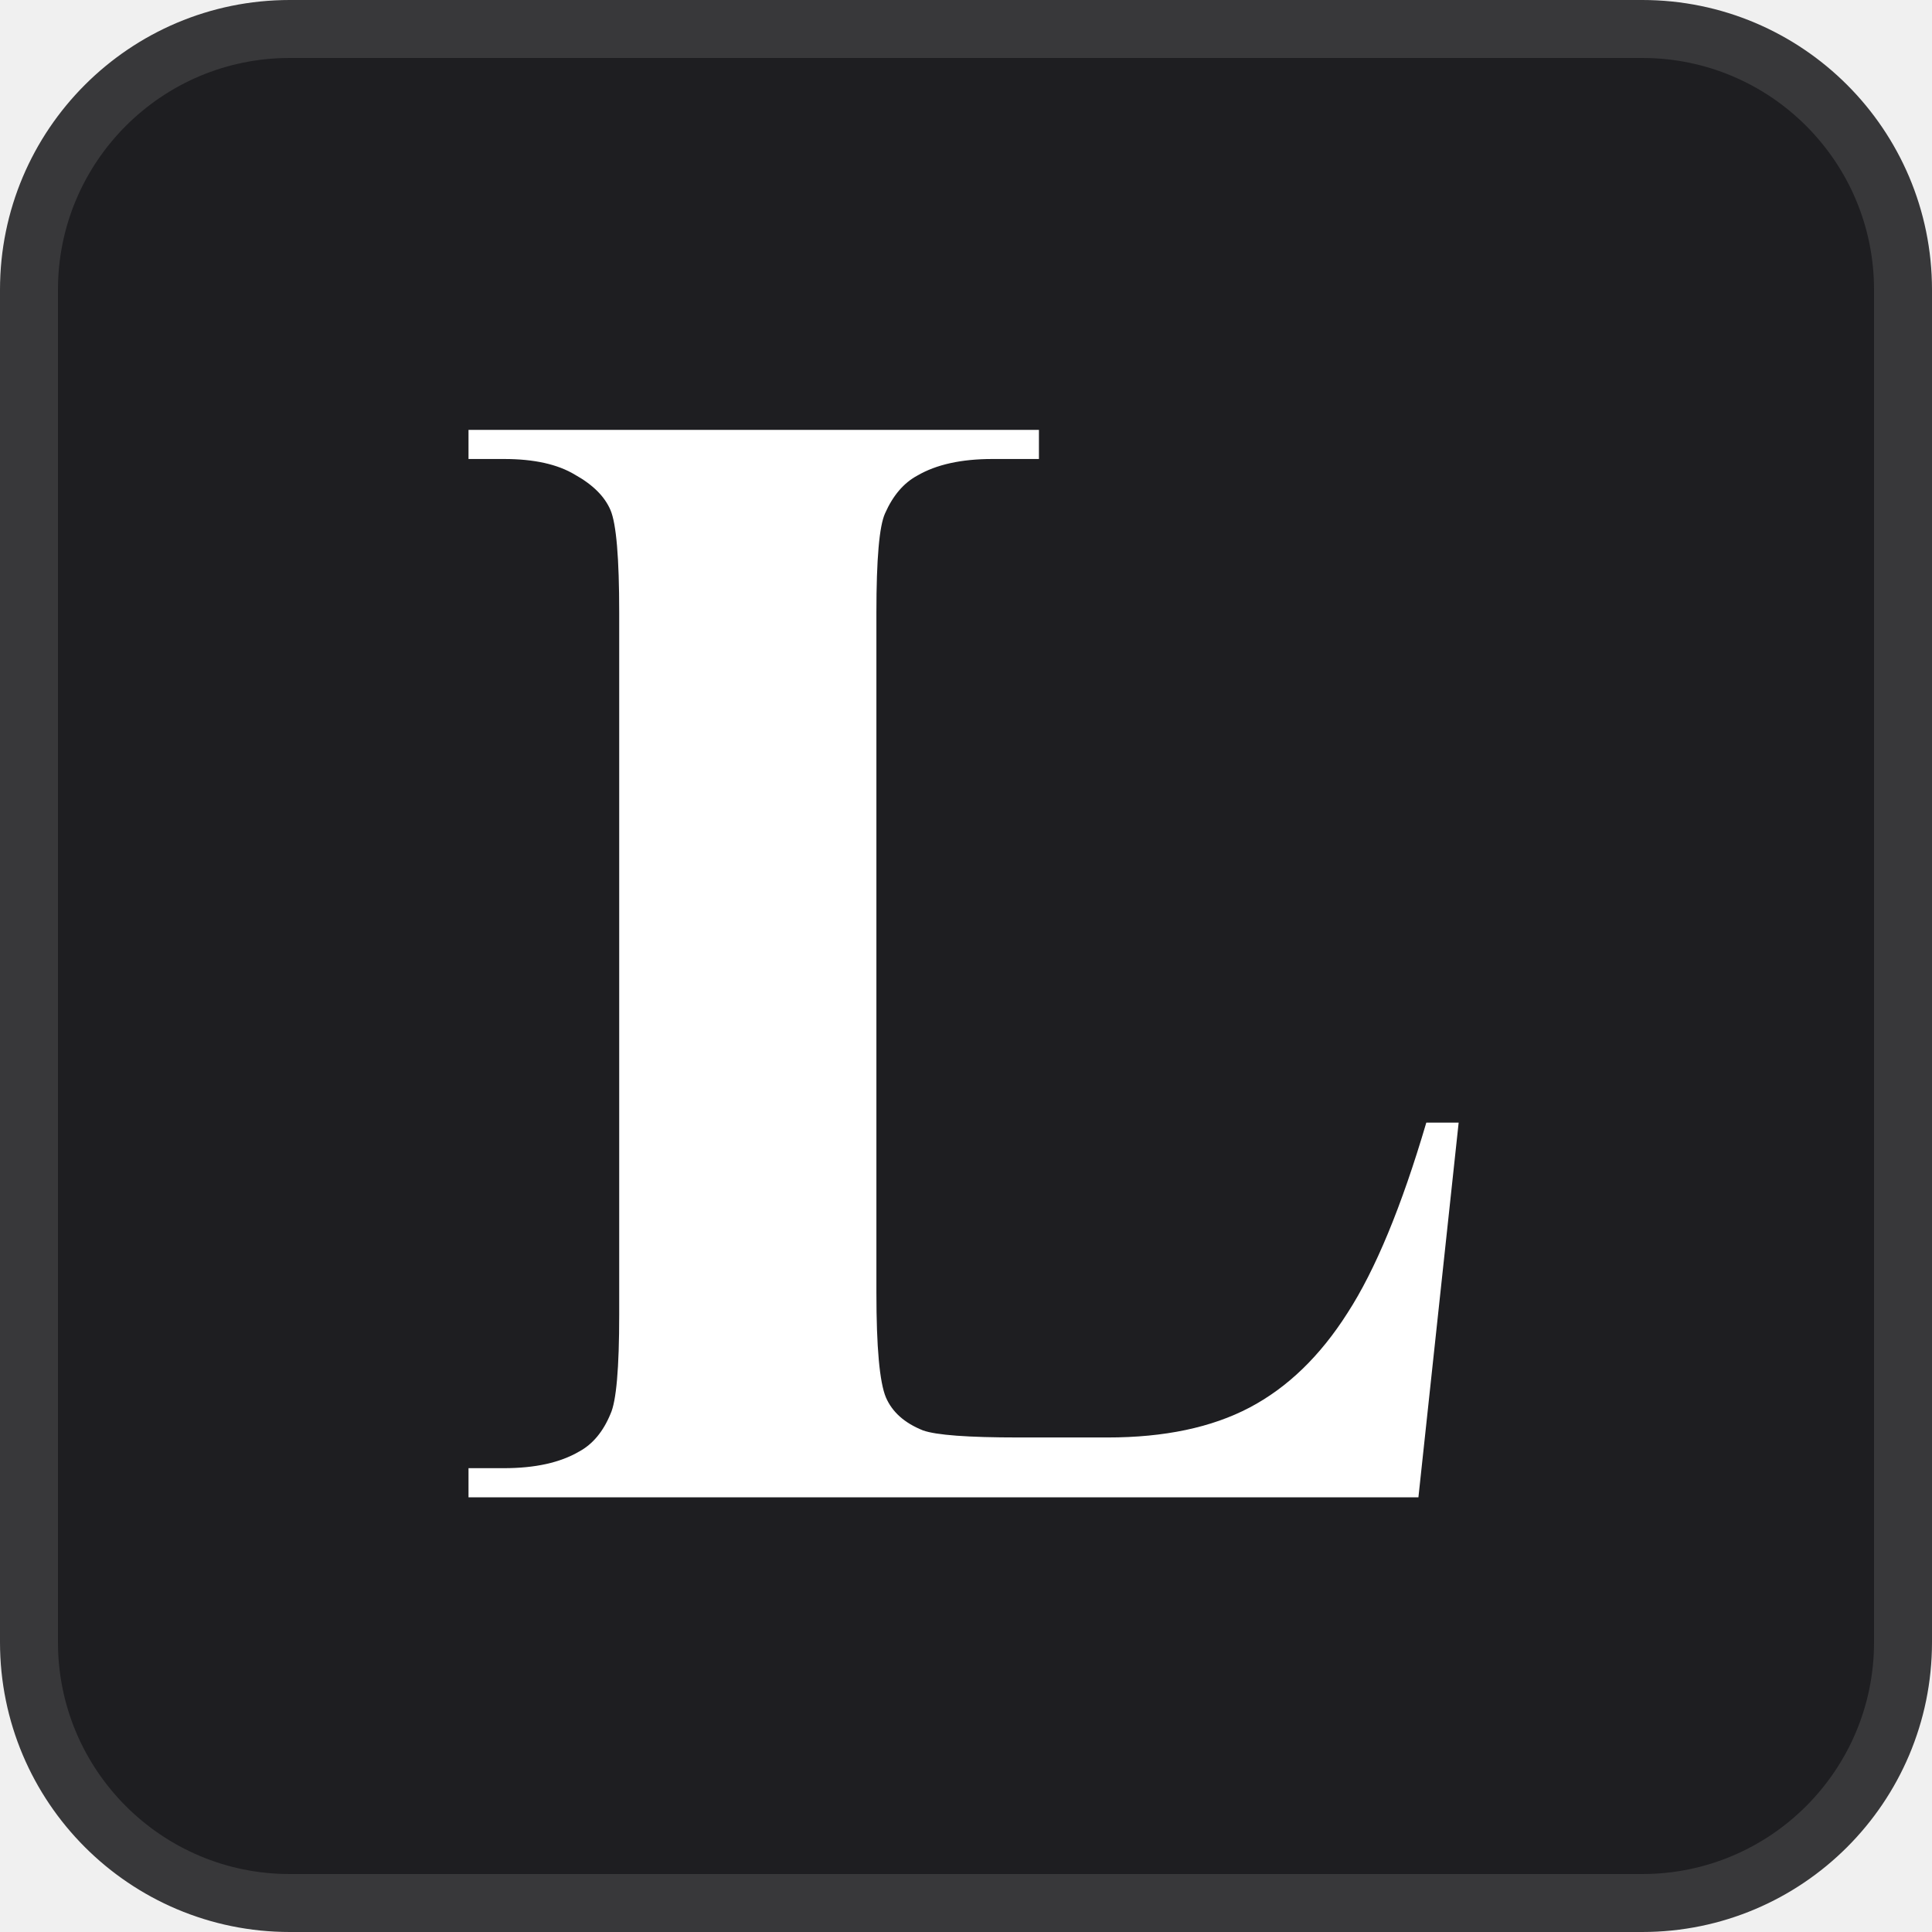
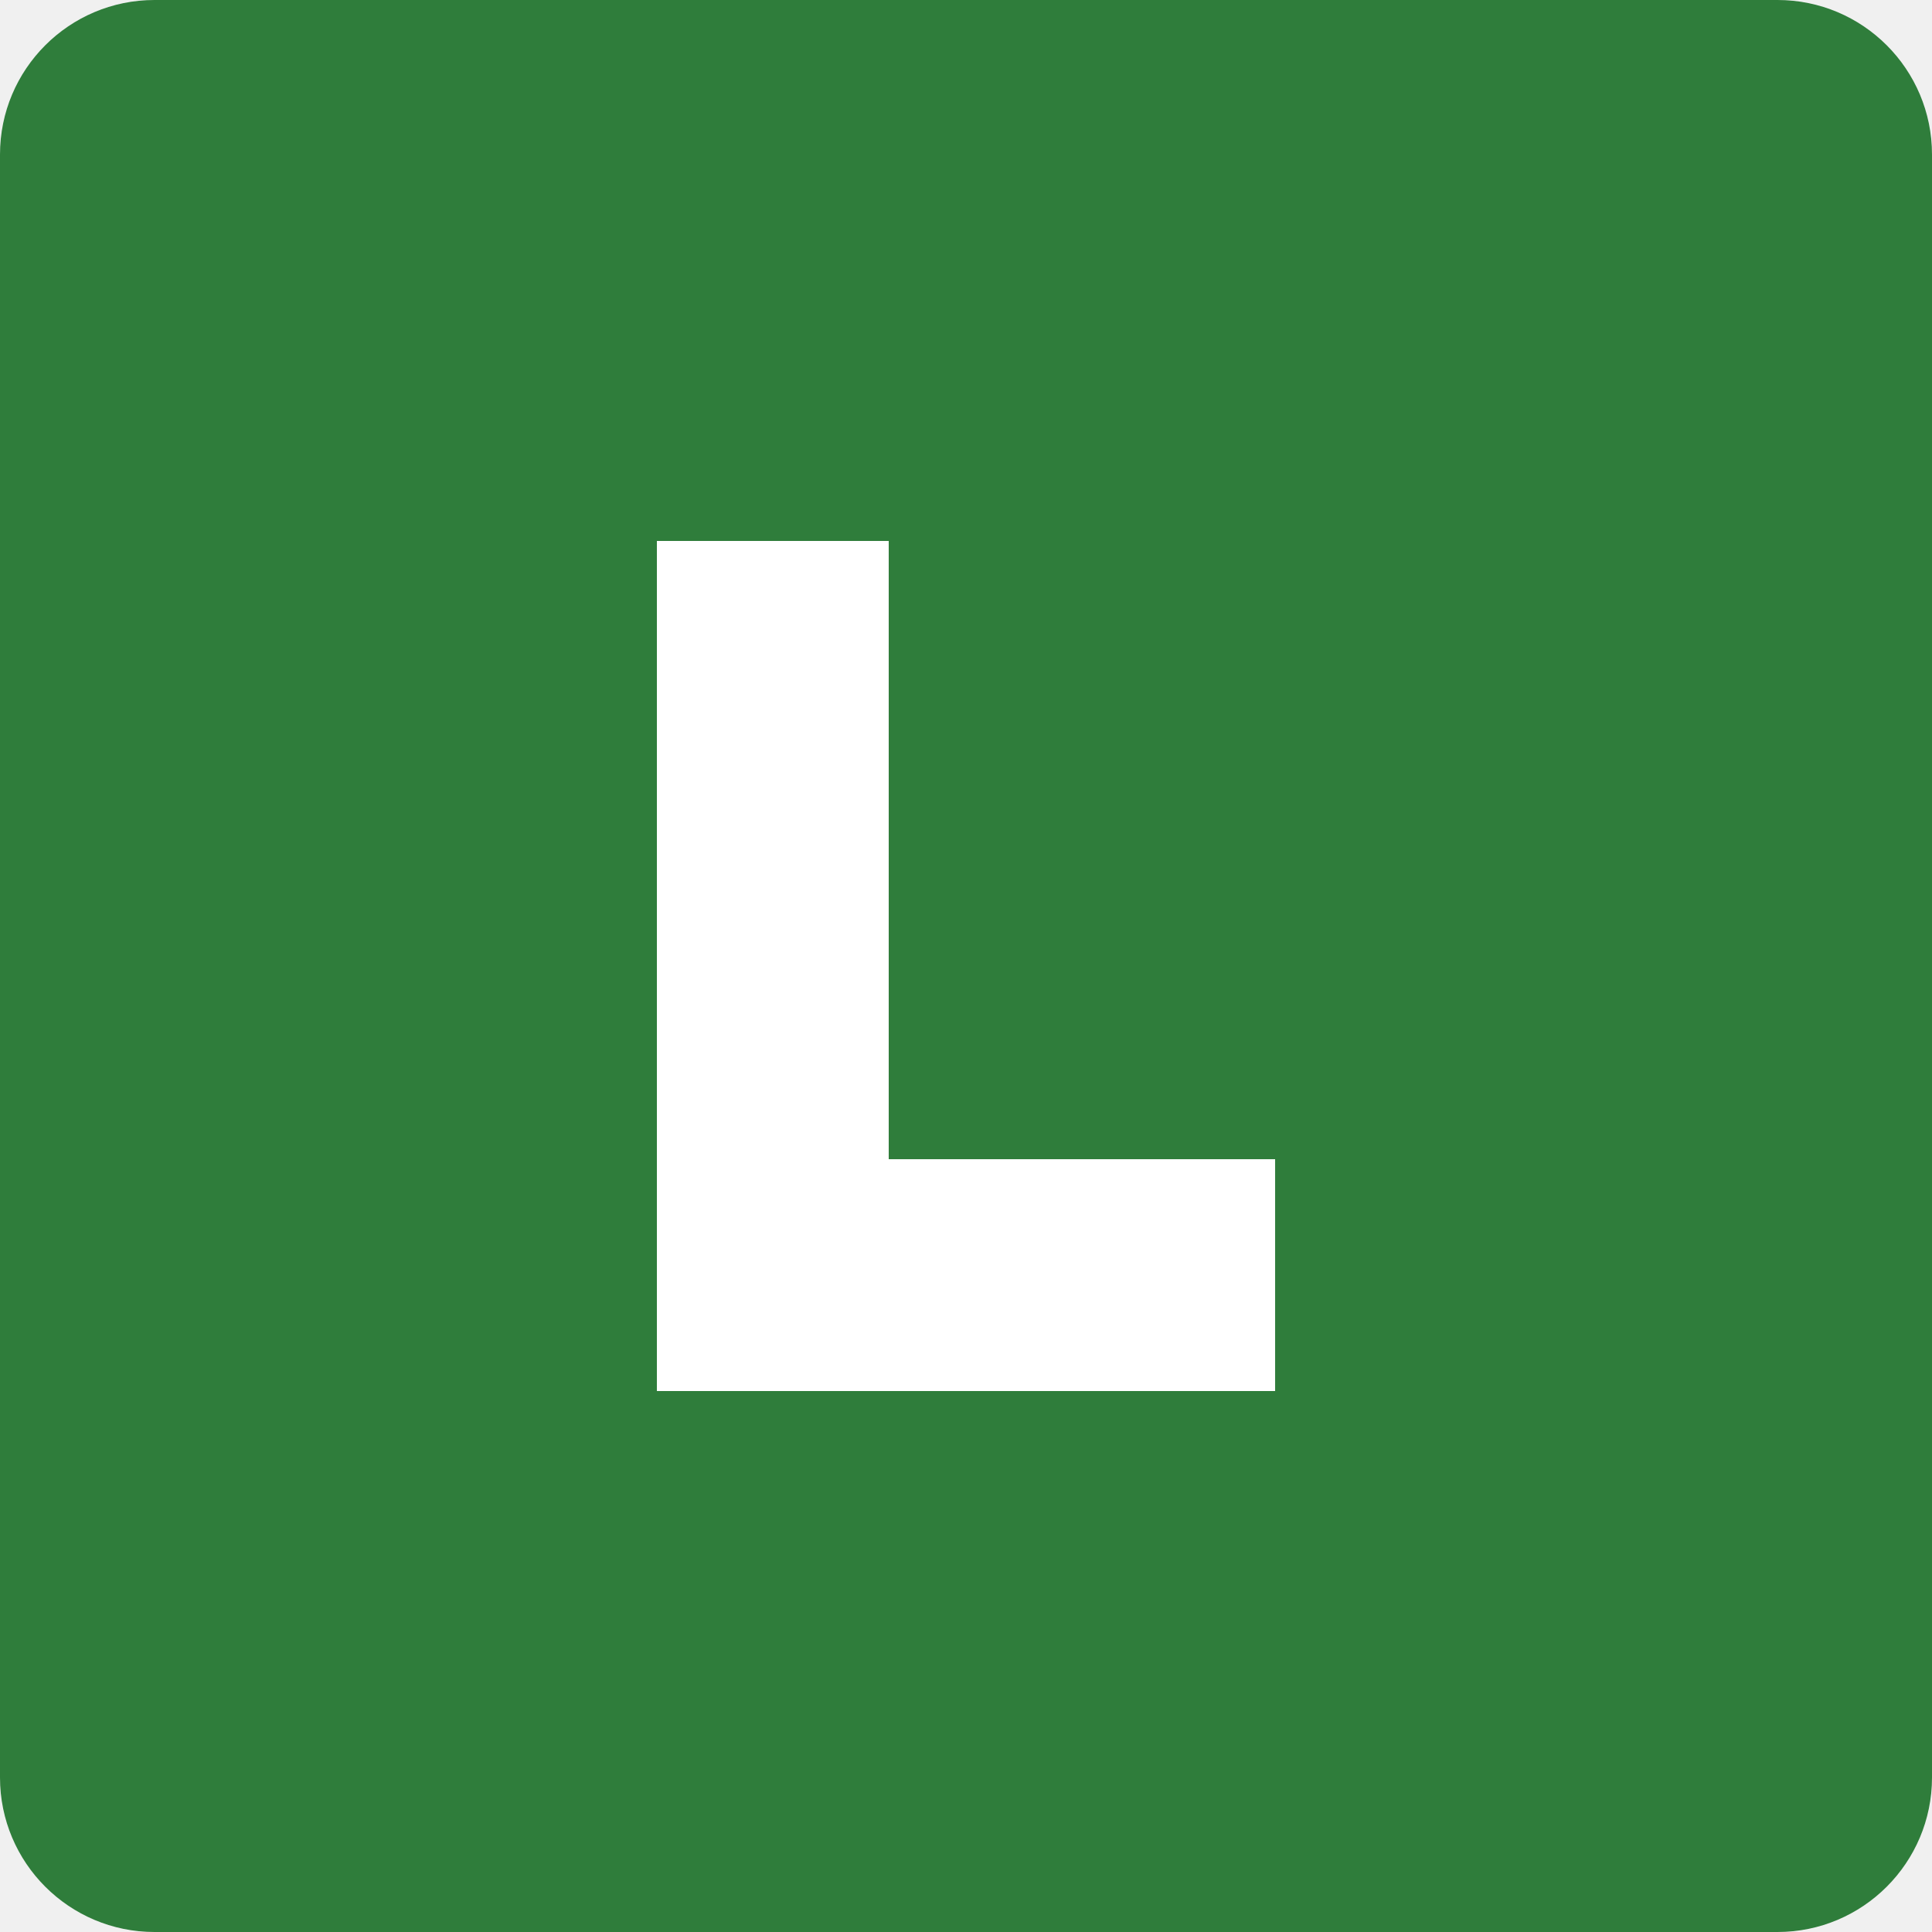
- <svg xmlns="http://www.w3.org/2000/svg" width="400" height="400" viewBox="0 0 400 400" fill="none">
-   <rect x="6" y="6" width="388" height="388" rx="54" fill="#1E1E21" />
-   <rect x="6" y="6" width="388" height="388" rx="54" stroke="#38383A" stroke-width="12" />
-   <path d="M302 232.422L293.669 310H97V303.97H104.351C110.776 303.97 115.948 302.829 119.869 300.547C122.7 299.026 124.878 296.418 126.402 292.724C127.6 290.117 128.199 283.271 128.199 272.189V126.811C128.199 115.511 127.6 108.449 126.402 105.624C125.205 102.799 122.754 100.354 119.052 98.29C115.458 96.117 110.558 95.03 104.351 95.03H97V89H215.1V95.03H205.462C199.037 95.03 193.865 96.171 189.944 98.453C187.113 99.974 184.88 102.582 183.247 106.276C182.049 108.883 181.45 115.729 181.45 126.811V267.625C181.45 278.925 182.104 286.151 183.41 289.302C184.717 292.344 187.276 294.626 191.088 296.147C193.81 297.125 200.398 297.614 210.853 297.614H229.311C241.072 297.614 250.873 295.549 258.713 291.42C266.554 287.292 273.305 280.772 278.968 271.863C284.74 262.953 290.185 249.806 295.303 232.422H302Z" fill="white" />
+ <svg xmlns="http://www.w3.org/2000/svg" viewBox="0 0 100 100" fill="none">
+   <g>
+     <rect x="0" y="0" width="100" height="100" rx="8" fill="#2F7D3B" />
+     <path d="M34 28h12v44h-12ZM46 60h20v12h-20Z" fill="#FFFFFF" />
+   </g>
</svg>
